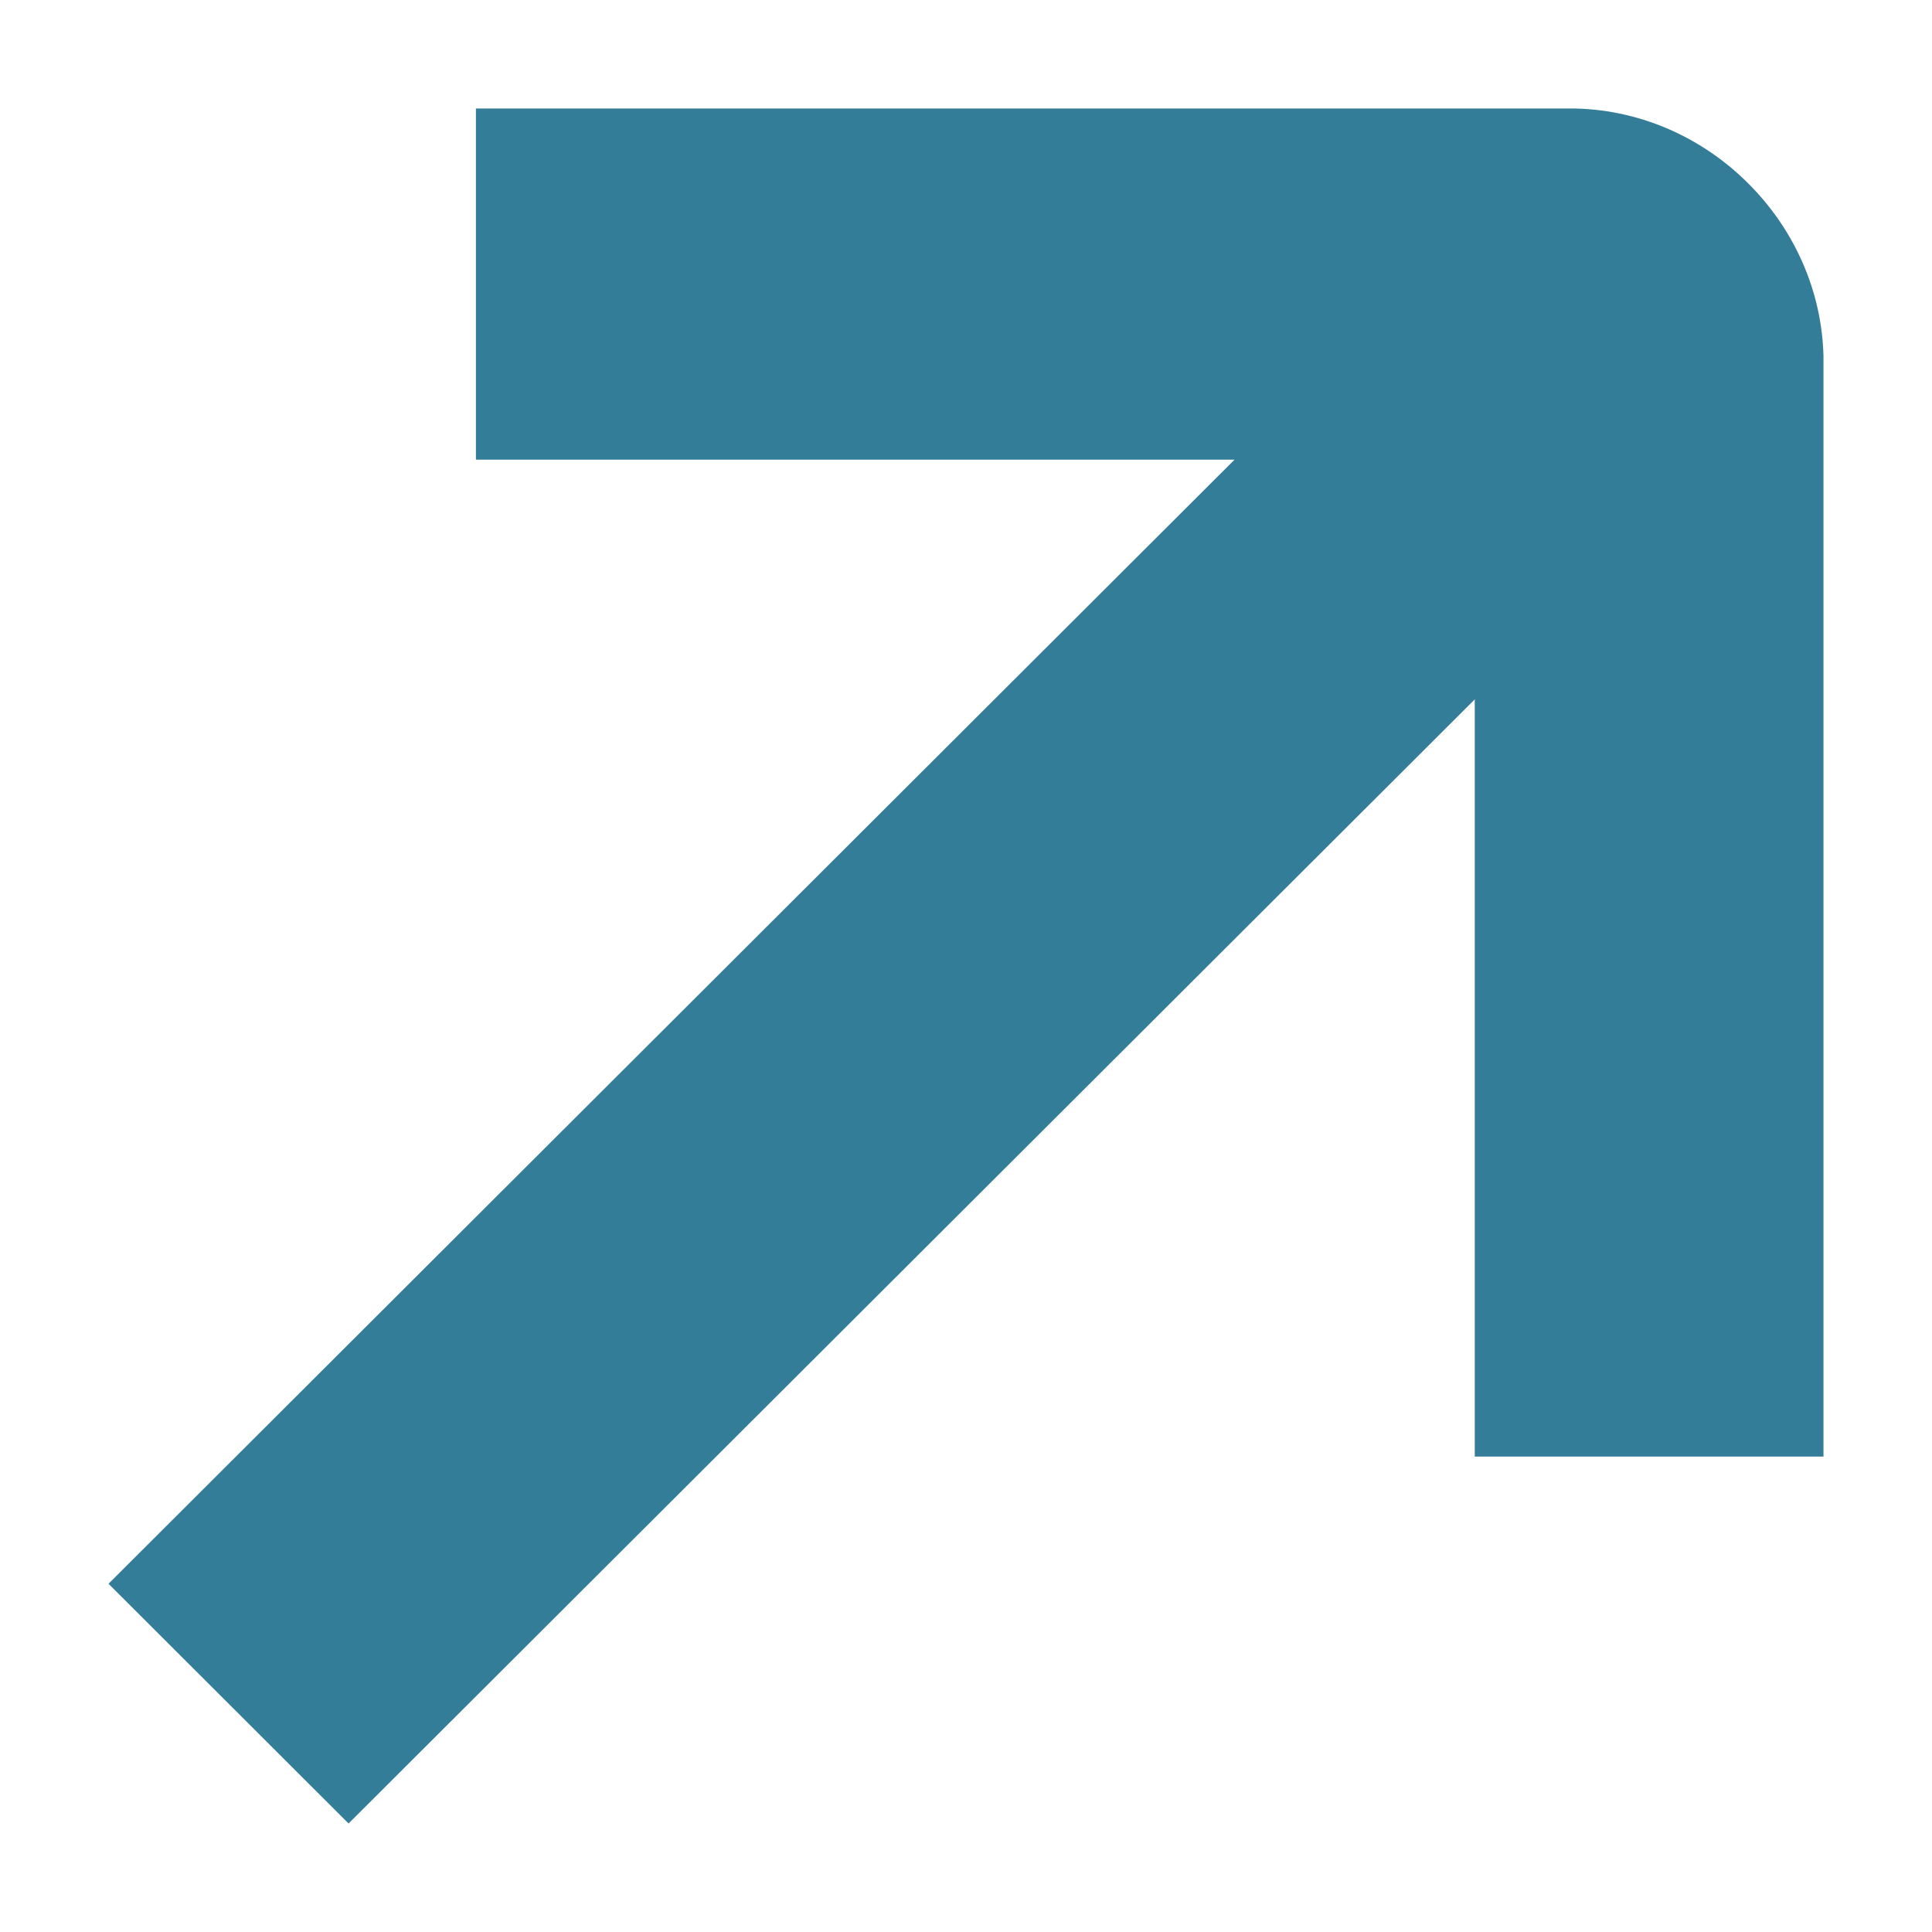
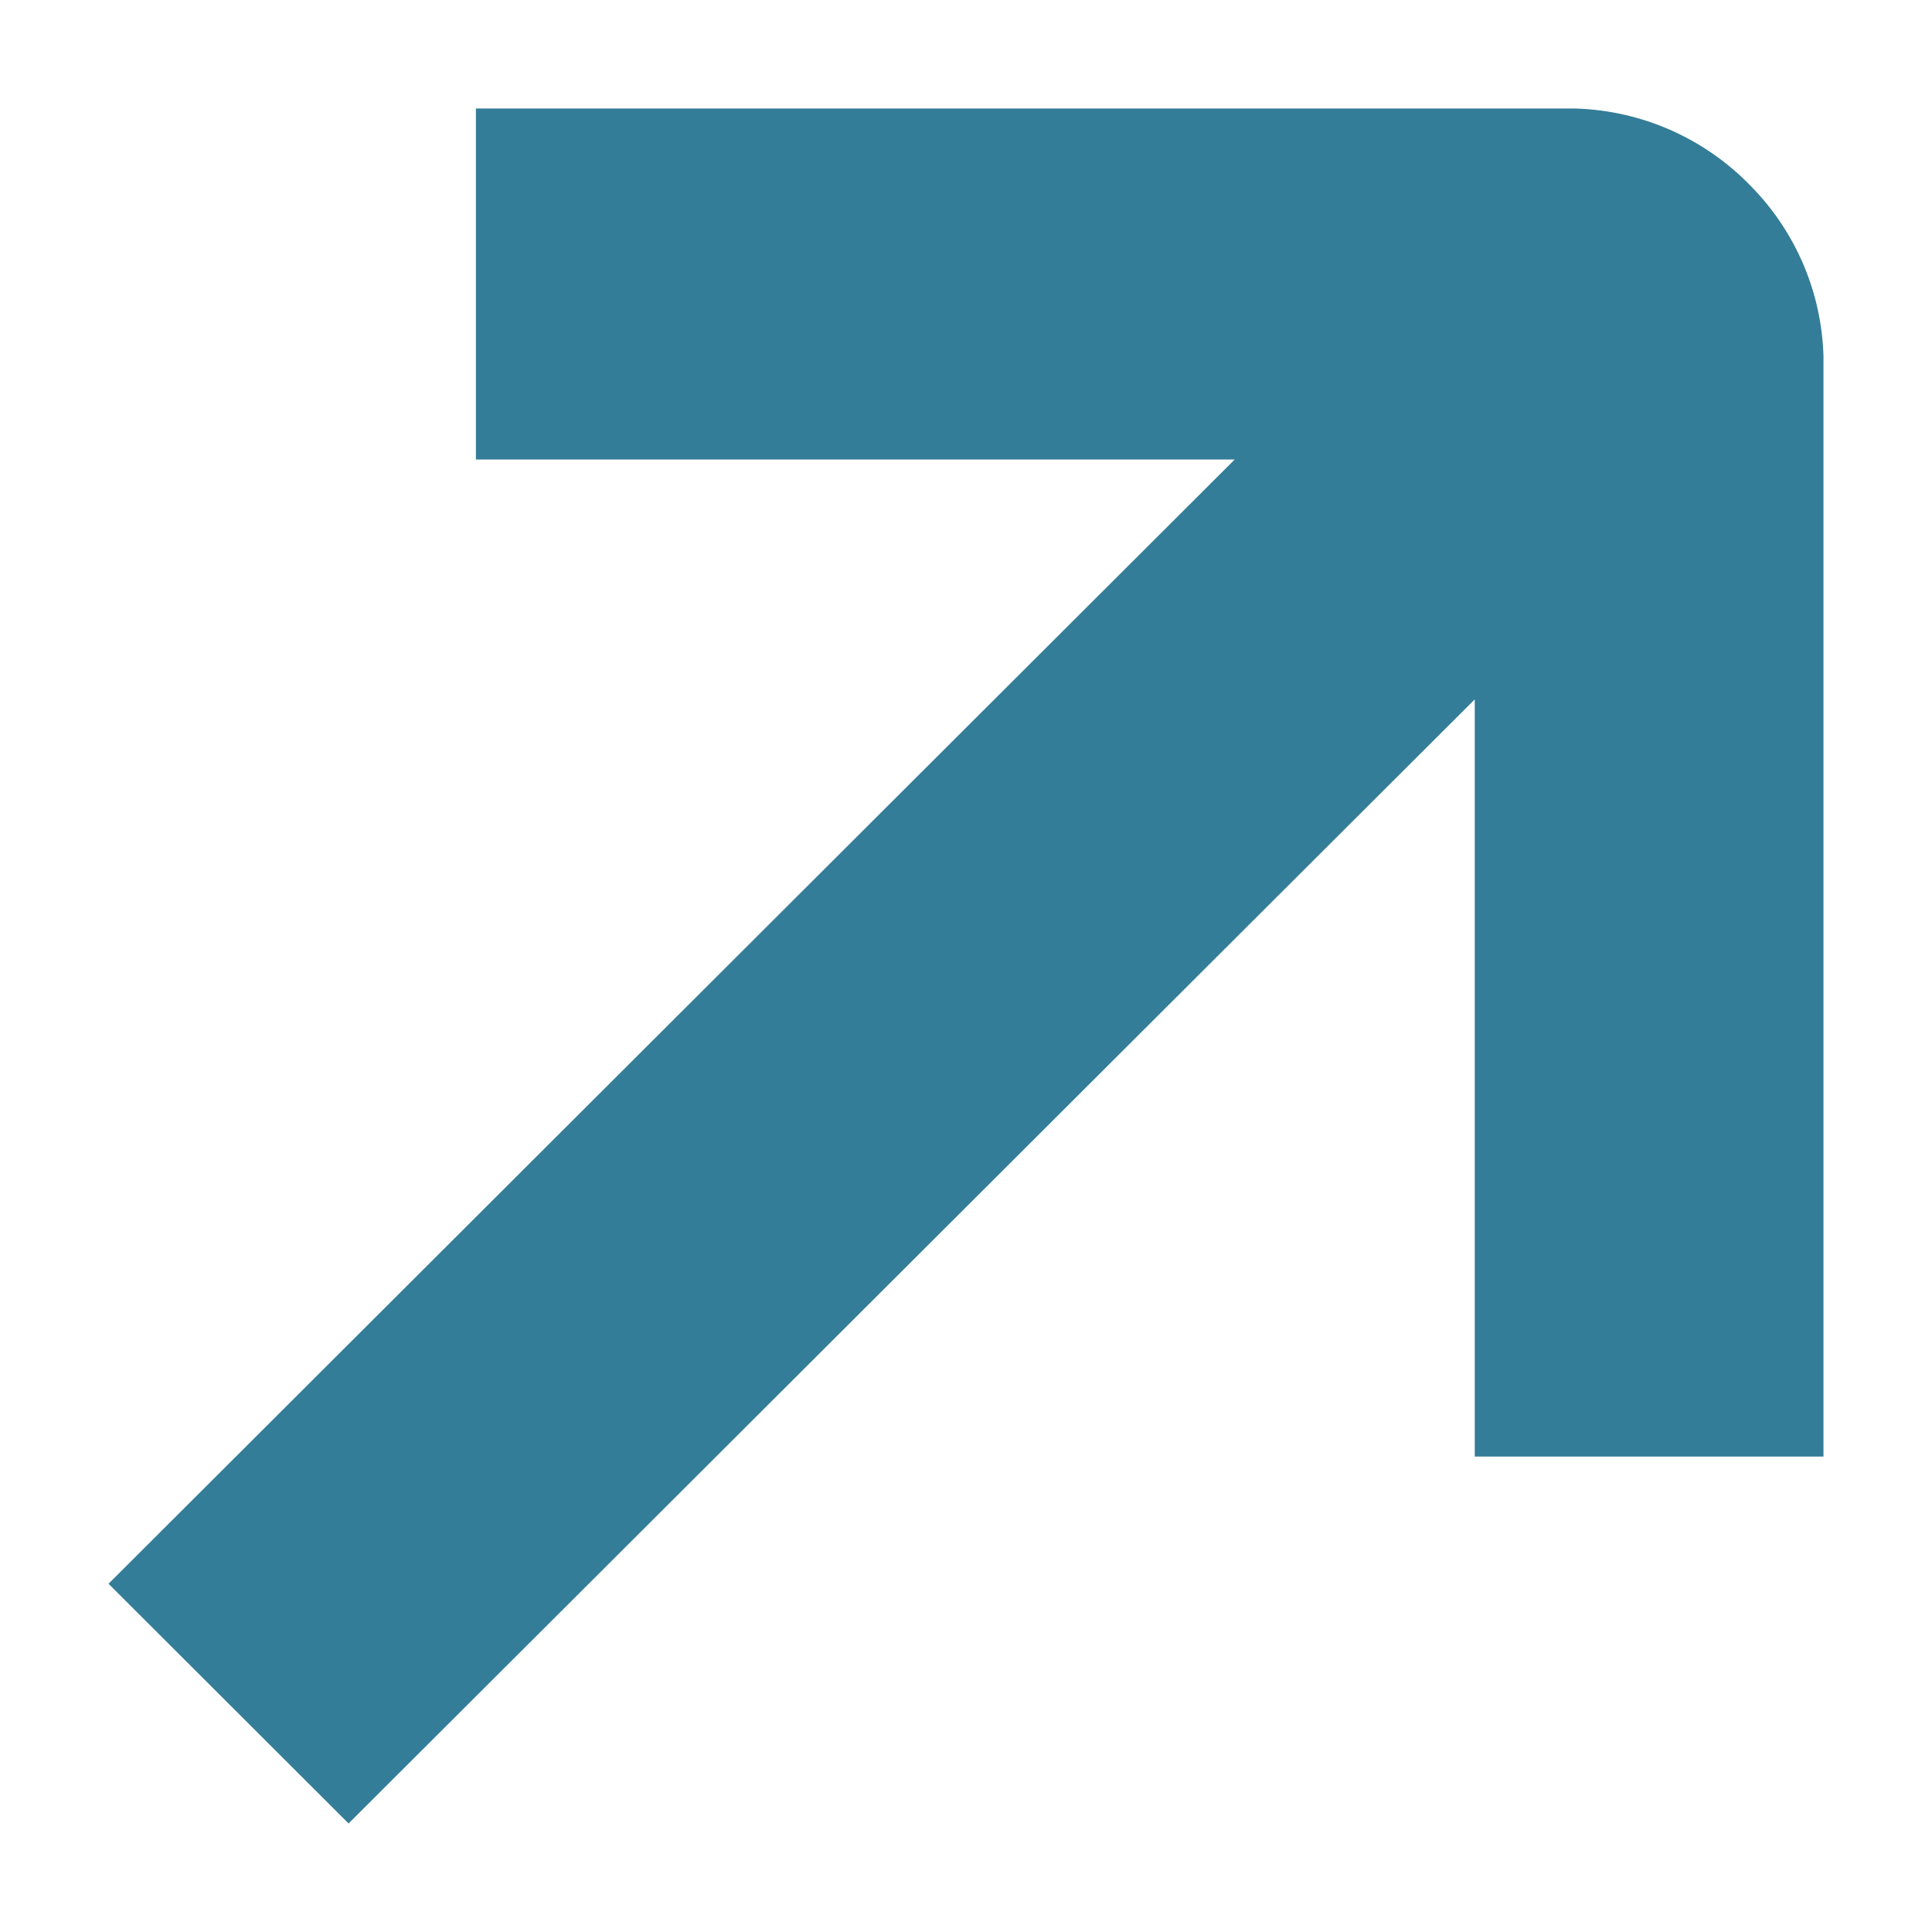
- <svg xmlns="http://www.w3.org/2000/svg" width="12" height="12" viewBox="0 0 12 12" fill="none">
-   <path d="M7.668 2.855L0.674 9.837L2.165 11.326L9.16 4.344V9.047H11.326V2.212C11.316 1.808 11.147 1.437 10.88 1.161C10.6 0.87 10.211 0.684 9.785 0.674H2.956V2.855H7.668Z" fill="#347D98" />
+ <svg xmlns="http://www.w3.org/2000/svg" width="12" height="12" fill="none">
+   <path d="M7.668 2.855.674 9.837l1.491 1.489L9.16 4.344v4.703h2.166V2.212a1.57 1.57 0 0 0-.446-1.051A1.58 1.58 0 0 0 9.785.674H2.956v2.18h4.712Z" fill="#347D98" />
</svg>
